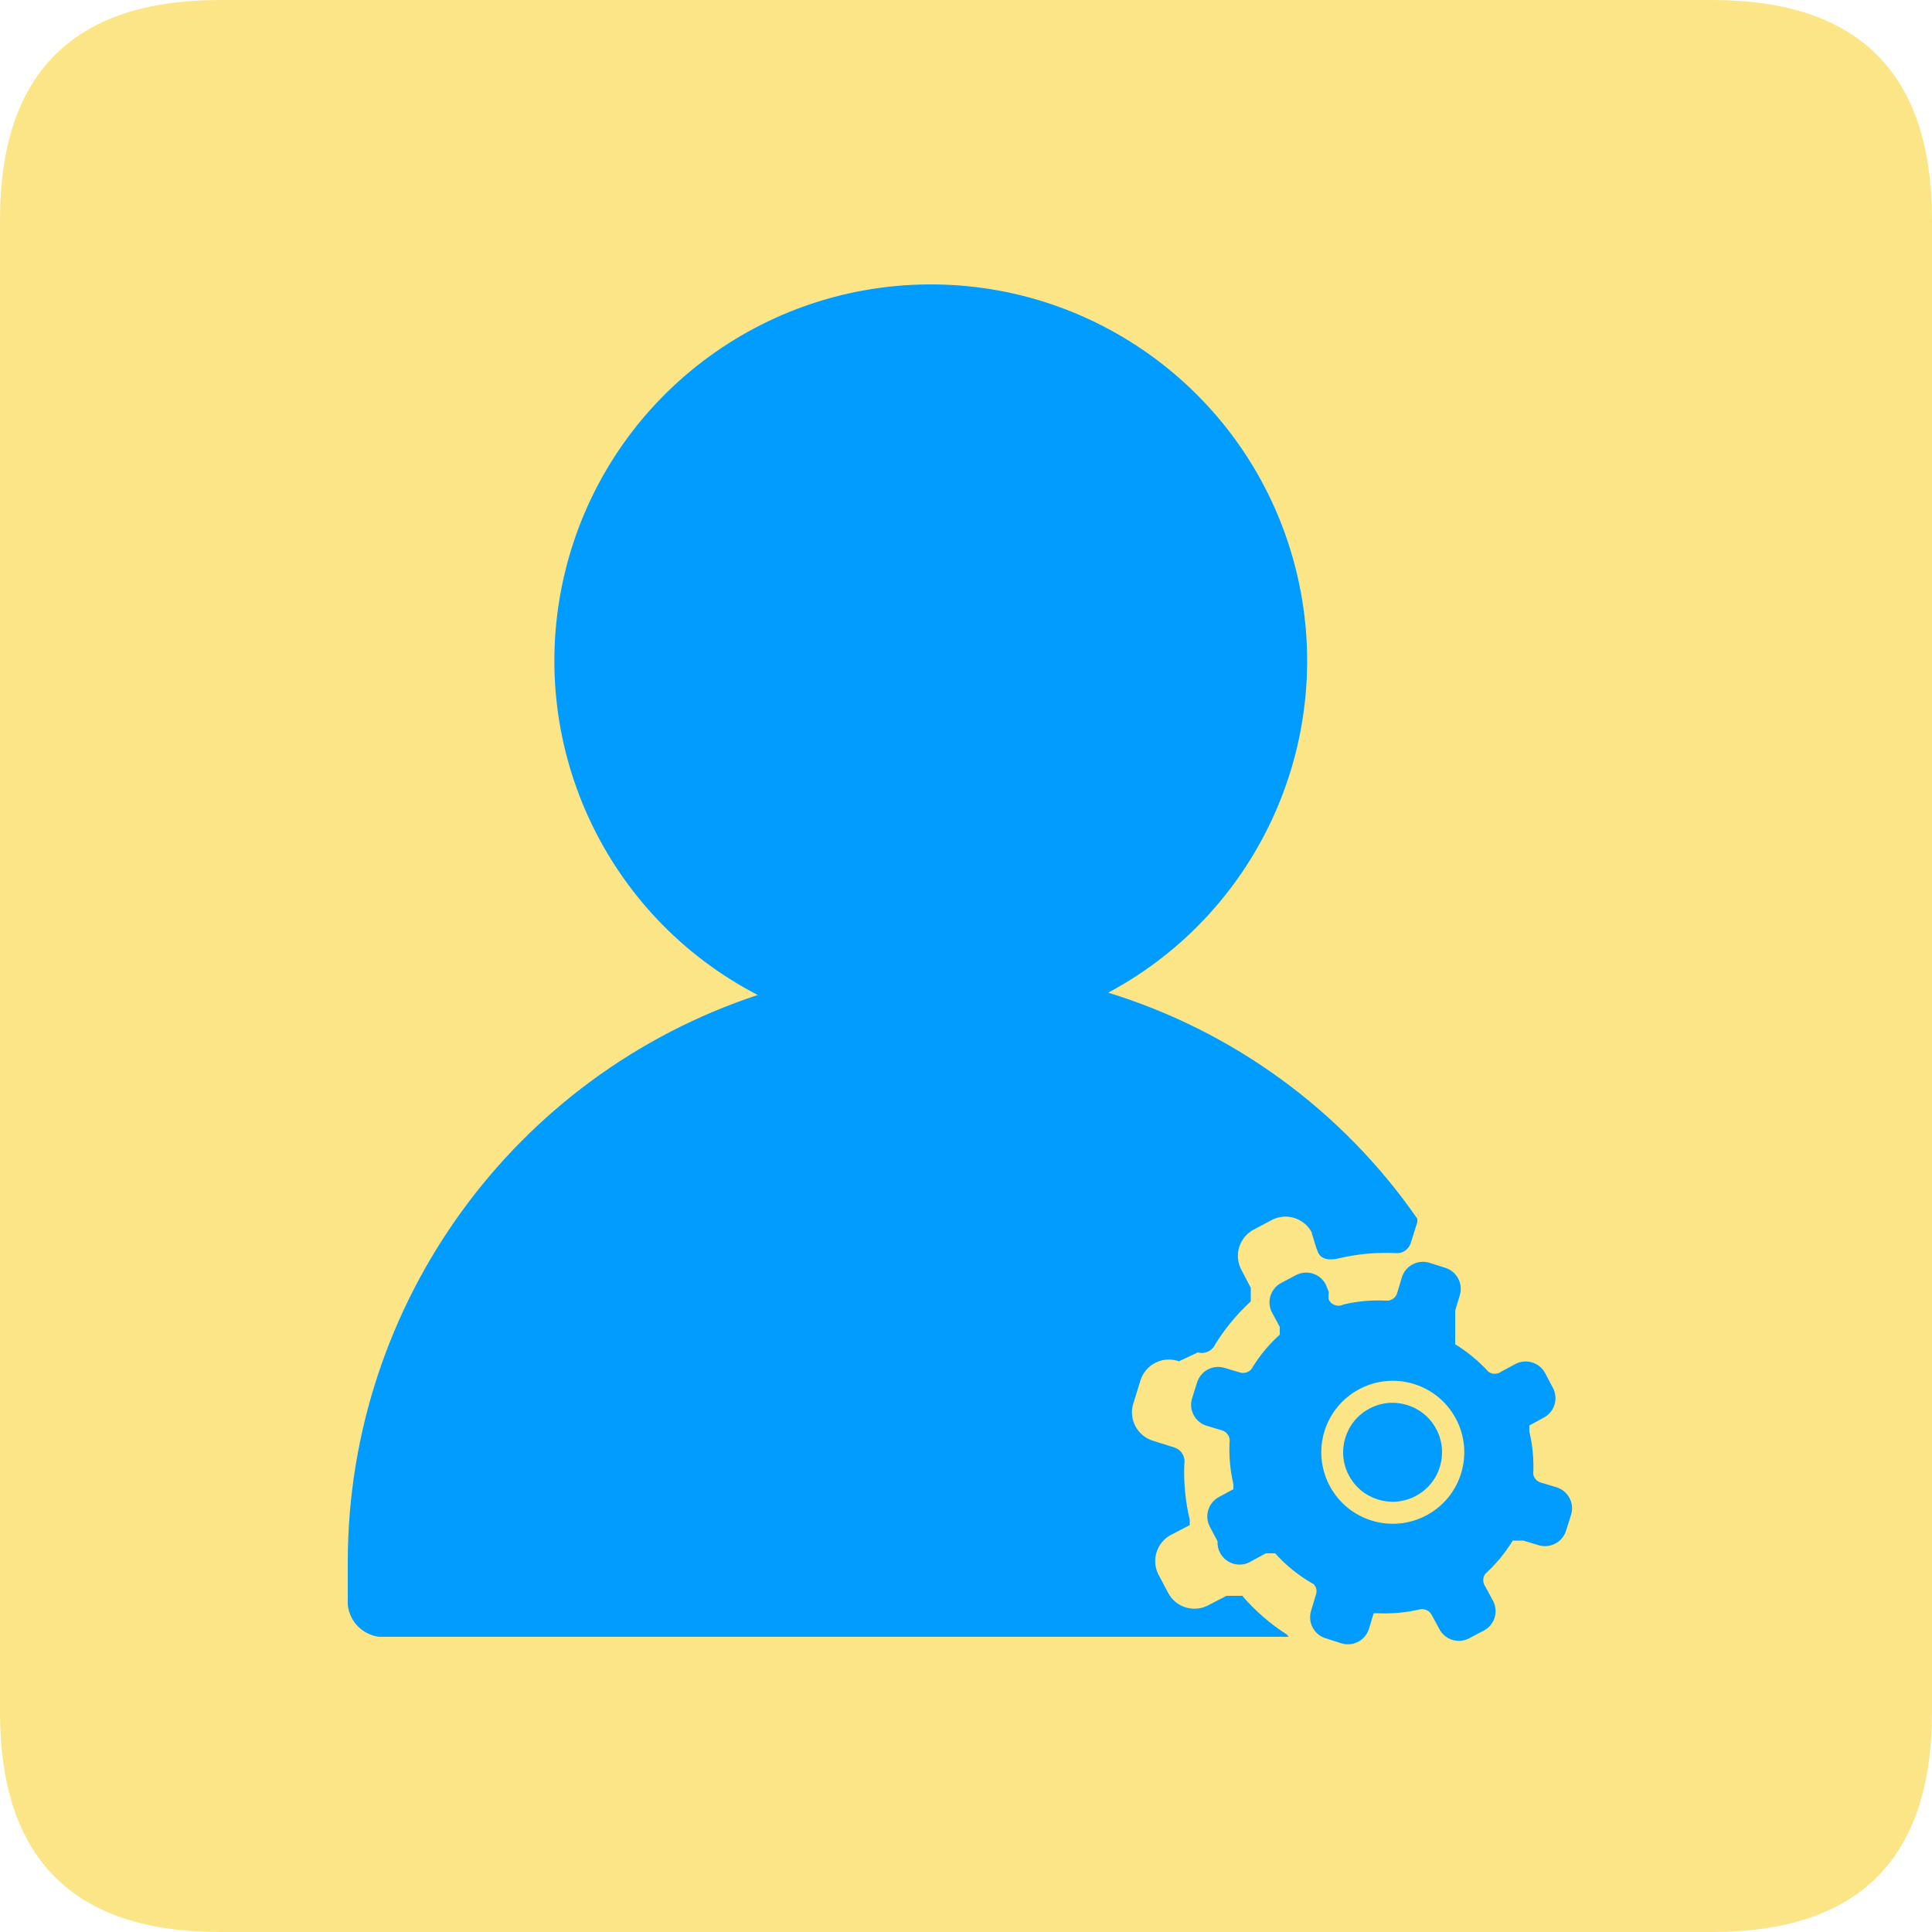
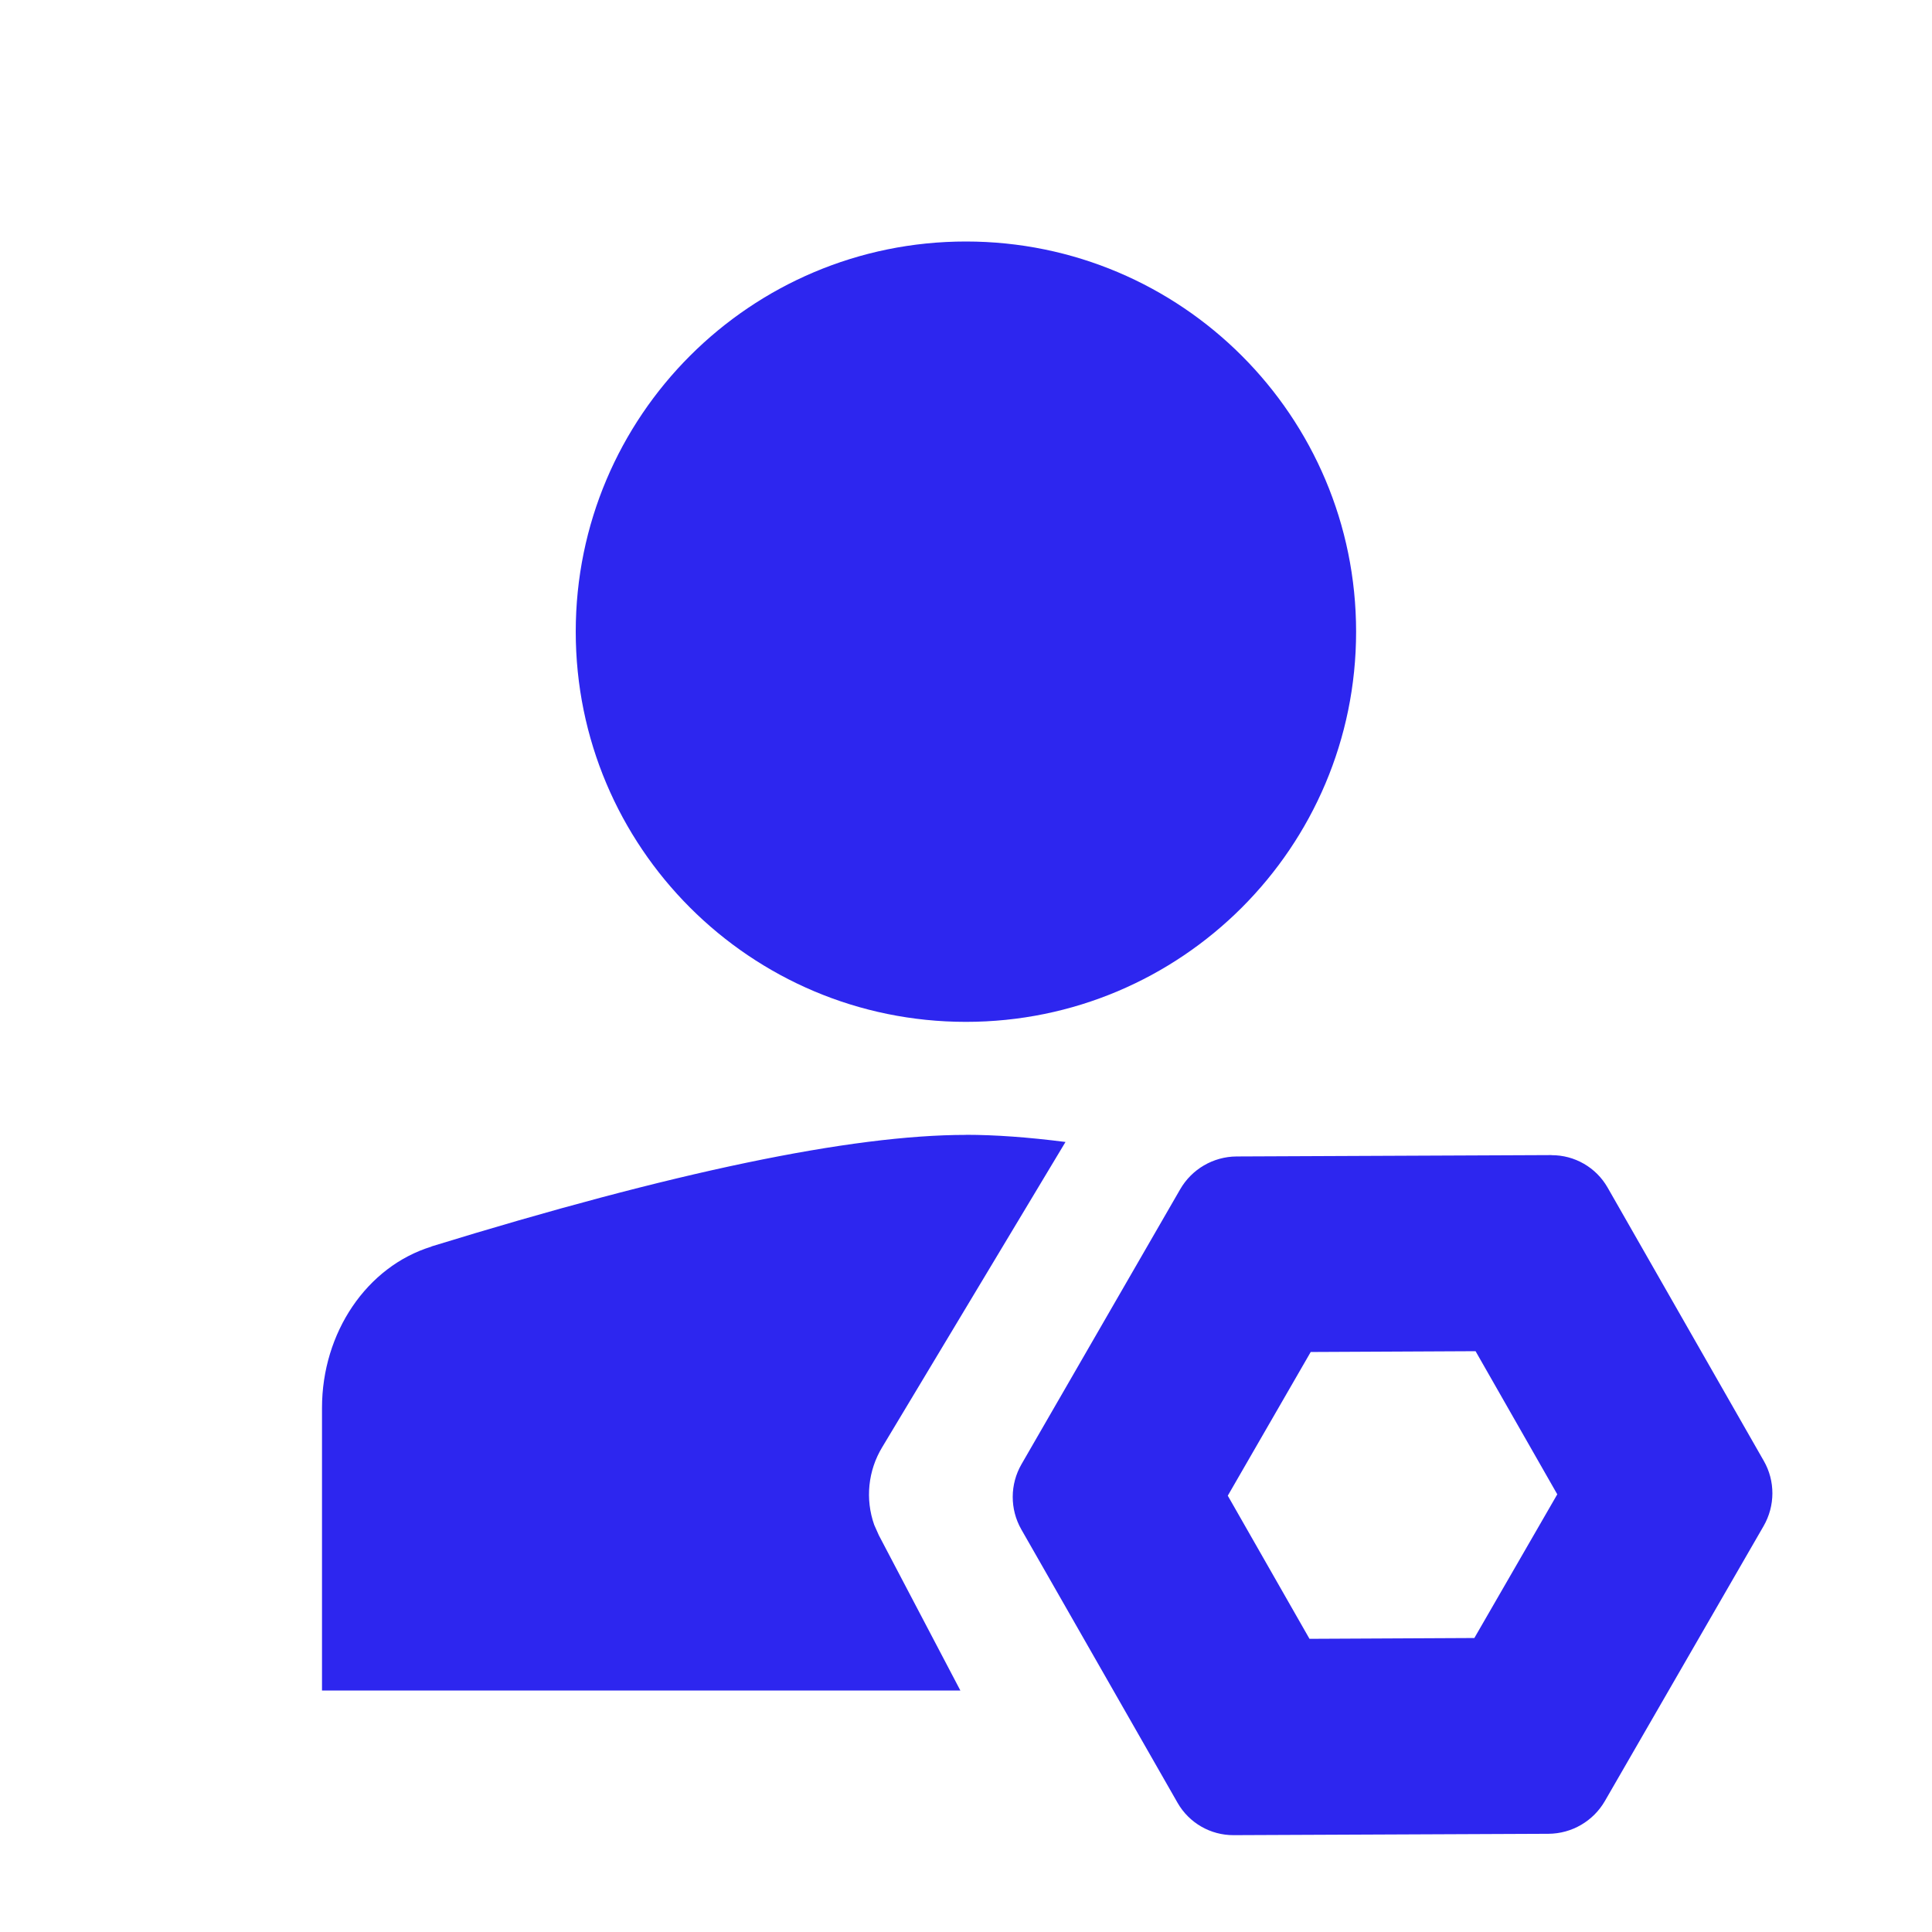
- <svg xmlns="http://www.w3.org/2000/svg" t="1613893616092" class="icon" viewBox="0 0 1024 1024" version="1.1" p-id="3781" width="250" height="250">
+ <svg xmlns="http://www.w3.org/2000/svg" t="1620400988376" class="icon" viewBox="0 0 1024 1024" version="1.1" p-id="11530" width="200" height="200">
  <defs>
    <style type="text/css" />
  </defs>
-   <path d="M0 0m116.531 0l790.938 0q116.531 0 116.531 116.531l0 790.938q0 116.531-116.531 116.531l-790.938 0q-116.531 0-116.531-116.531l0-790.938q0-116.531 116.531-116.531Z" fill="#FCE586" p-id="3782" />
-   <path d="M683.418 868.147a7.782 7.782 0 0 0-1.434-1.843 108.954 108.954 0 0 1-23.552-20.48H650.035l-10.24 5.325a15.77 15.77 0 0 1-20.48-6.554l-5.53-10.445a15.77 15.77 0 0 1 6.554-20.48l10.24-5.325v-2.867a108.749 108.749 0 0 1-2.867-29.491 7.782 7.782 0 0 0-5.325-8.806l-11.059-3.482a15.77 15.77 0 0 1-10.445-20.48l3.482-11.264a15.77 15.77 0 0 1 20.48-10.445L634.88 716.8a7.782 7.782 0 0 0 9.216-4.301 108.954 108.954 0 0 1 18.842-22.733V682.598l-5.325-10.24a15.77 15.77 0 0 1 6.554-20.48l10.445-5.53a15.77 15.77 0 0 1 20.48 6.554l1.638 5.53a45.466 45.466 0 0 0 1.843 5.325c1.638 3.891 6.349 4.301 10.65 3.277a108.954 108.954 0 0 1 30.515-2.867h1.638a7.782 7.782 0 0 0 6.349-5.325l3.482-11.059a14.541 14.541 0 0 1 0-1.843 310.477 310.477 0 0 0-163.84-119.808 199.475 199.475 0 1 0-185.754 1.229A316.826 316.826 0 0 0 184.32 826.778v23.757a19.046 19.046 0 0 0 16.589 16.998h482.099z" fill="#009CFF" p-id="3783" />
-   <path d="M738.104 769.739m-23.172 12.258a26.214 26.214 0 1 0 46.343-24.517 26.214 26.214 0 1 0-46.343 24.517Z" fill="#009CFF" p-id="3784" />
-   <path d="M663.347 827.392l7.578-4.096H675.84a80.691 80.691 0 0 0 20.48 16.384l1.024 1.434a5.734 5.734 0 0 1 0 4.506l-2.458 8.192a11.674 11.674 0 0 0 7.782 14.541l8.397 2.662a11.674 11.674 0 0 0 14.541-7.782l2.458-8.192h1.843a81.92 81.92 0 0 0 22.733-2.048 5.734 5.734 0 0 1 6.144 2.867l4.096 7.578a11.674 11.674 0 0 0 15.77 4.915l7.782-4.096a11.674 11.674 0 0 0 4.915-15.77l-4.096-7.578a5.734 5.734 0 0 1 0-6.758 80.691 80.691 0 0 0 14.541-17.613h5.53l8.192 2.458a11.674 11.674 0 0 0 14.541-7.782l2.662-8.397a11.674 11.674 0 0 0-7.782-14.541l-8.192-2.458a5.734 5.734 0 0 1-4.096-4.506 80.691 80.691 0 0 0-2.048-22.528 5.734 5.734 0 0 1 0-1.024v-2.253l7.578-4.096a11.674 11.674 0 0 0 4.915-15.77l-4.096-7.782a11.674 11.674 0 0 0-15.77-4.915l-7.578 4.096a5.734 5.734 0 0 1-6.758 0 81.92 81.92 0 0 0-17.613-14.541v-17.818l2.458-8.192a11.674 11.674 0 0 0-7.782-14.541l-8.397-2.662a11.674 11.674 0 0 0-14.541 7.782l-2.458 8.192a5.734 5.734 0 0 1-4.71 4.096h-1.229a80.691 80.691 0 0 0-22.528 2.048 5.734 5.734 0 0 1-7.782-2.458 13.517 13.517 0 0 1 0-4.096l-1.638-4.096a11.674 11.674 0 0 0-15.77-4.915l-7.782 4.096a11.674 11.674 0 0 0-4.915 15.77l4.096 7.578v4.096a80.691 80.691 0 0 0-14.131 16.794 5.734 5.734 0 0 1-6.963 3.277l-8.192-2.458a11.674 11.674 0 0 0-14.541 7.782l-2.662 8.397a11.674 11.674 0 0 0 7.782 14.541l8.192 2.458a5.734 5.734 0 0 1 3.891 6.554 80.691 80.691 0 0 0 2.048 21.914v2.662l-7.578 4.096a11.674 11.674 0 0 0-4.915 15.77l4.096 7.782a11.674 11.674 0 0 0 18.022 10.445z m57.139-91.136a37.888 37.888 0 1 1-15.77 51.2 37.888 37.888 0 0 1 15.77-51.2z" fill="#009CFF" p-id="3785" />
+   <path d="M822.315 612.267a34.048 34.048 0 0 1 29.739 17.152l82.773 144.853c6.144 10.667 6.101 23.893-0.128 34.645l-84.053 145.621a34.773 34.773 0 0 1-29.867 17.408l-166.912 0.725a34.048 34.048 0 0 1-29.739-17.152l-82.816-144.896a34.773 34.773 0 0 1 0.128-34.603l84.053-145.621a34.773 34.773 0 0 1 29.909-17.451l166.912-0.725zM512 601.472c15.403 0 32.981 1.28 52.736 3.797l-97.109 161.707a48.341 48.341 0 0 0-4.267 41.259l2.475 5.547L509.013 896H170.667v-149.76c0-39.936 23.723-74.965 57.984-85.504v-0.085c128.128-39.467 222.592-59.136 283.349-59.136z m270.08 114.688l-87.381 0.427-43.947 76.16 43.307 75.861 87.381-0.427 43.947-76.16-43.307-75.861zM512 128a206.805 206.805 0 0 1 206.763 206.848A206.805 206.805 0 1 1 512 128z" fill="#2D26EF" p-id="11531" />
</svg>
